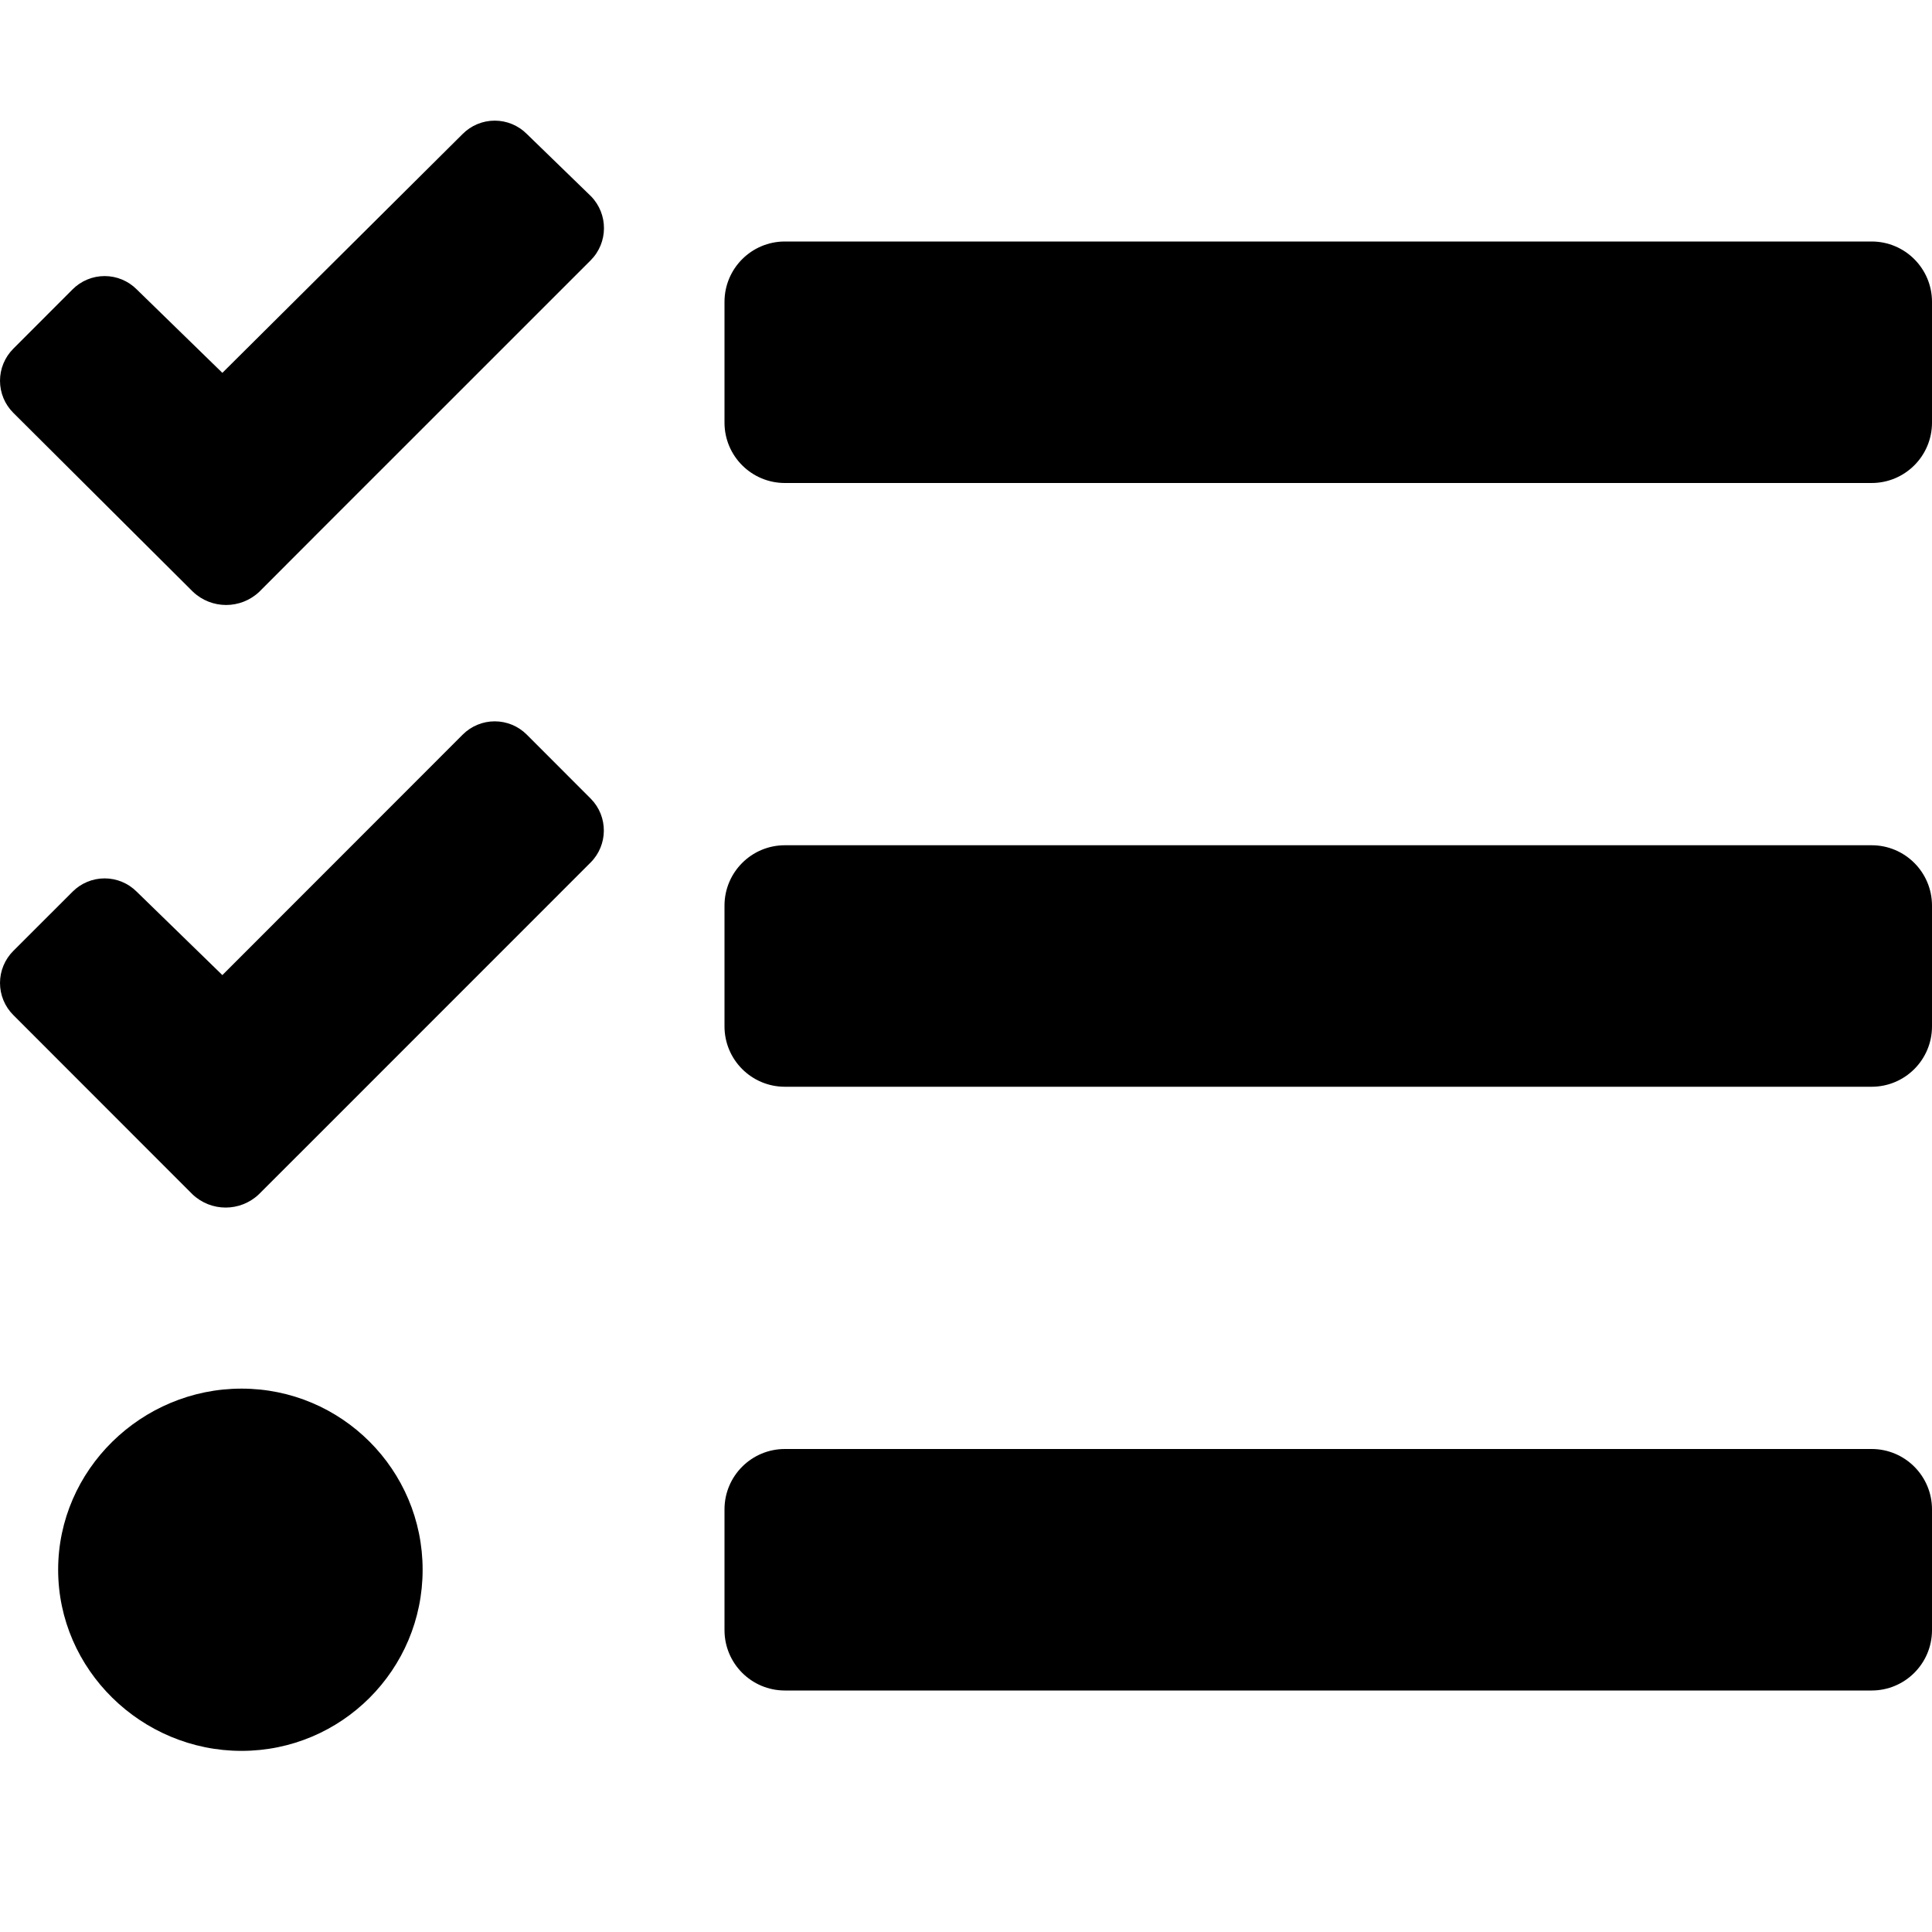
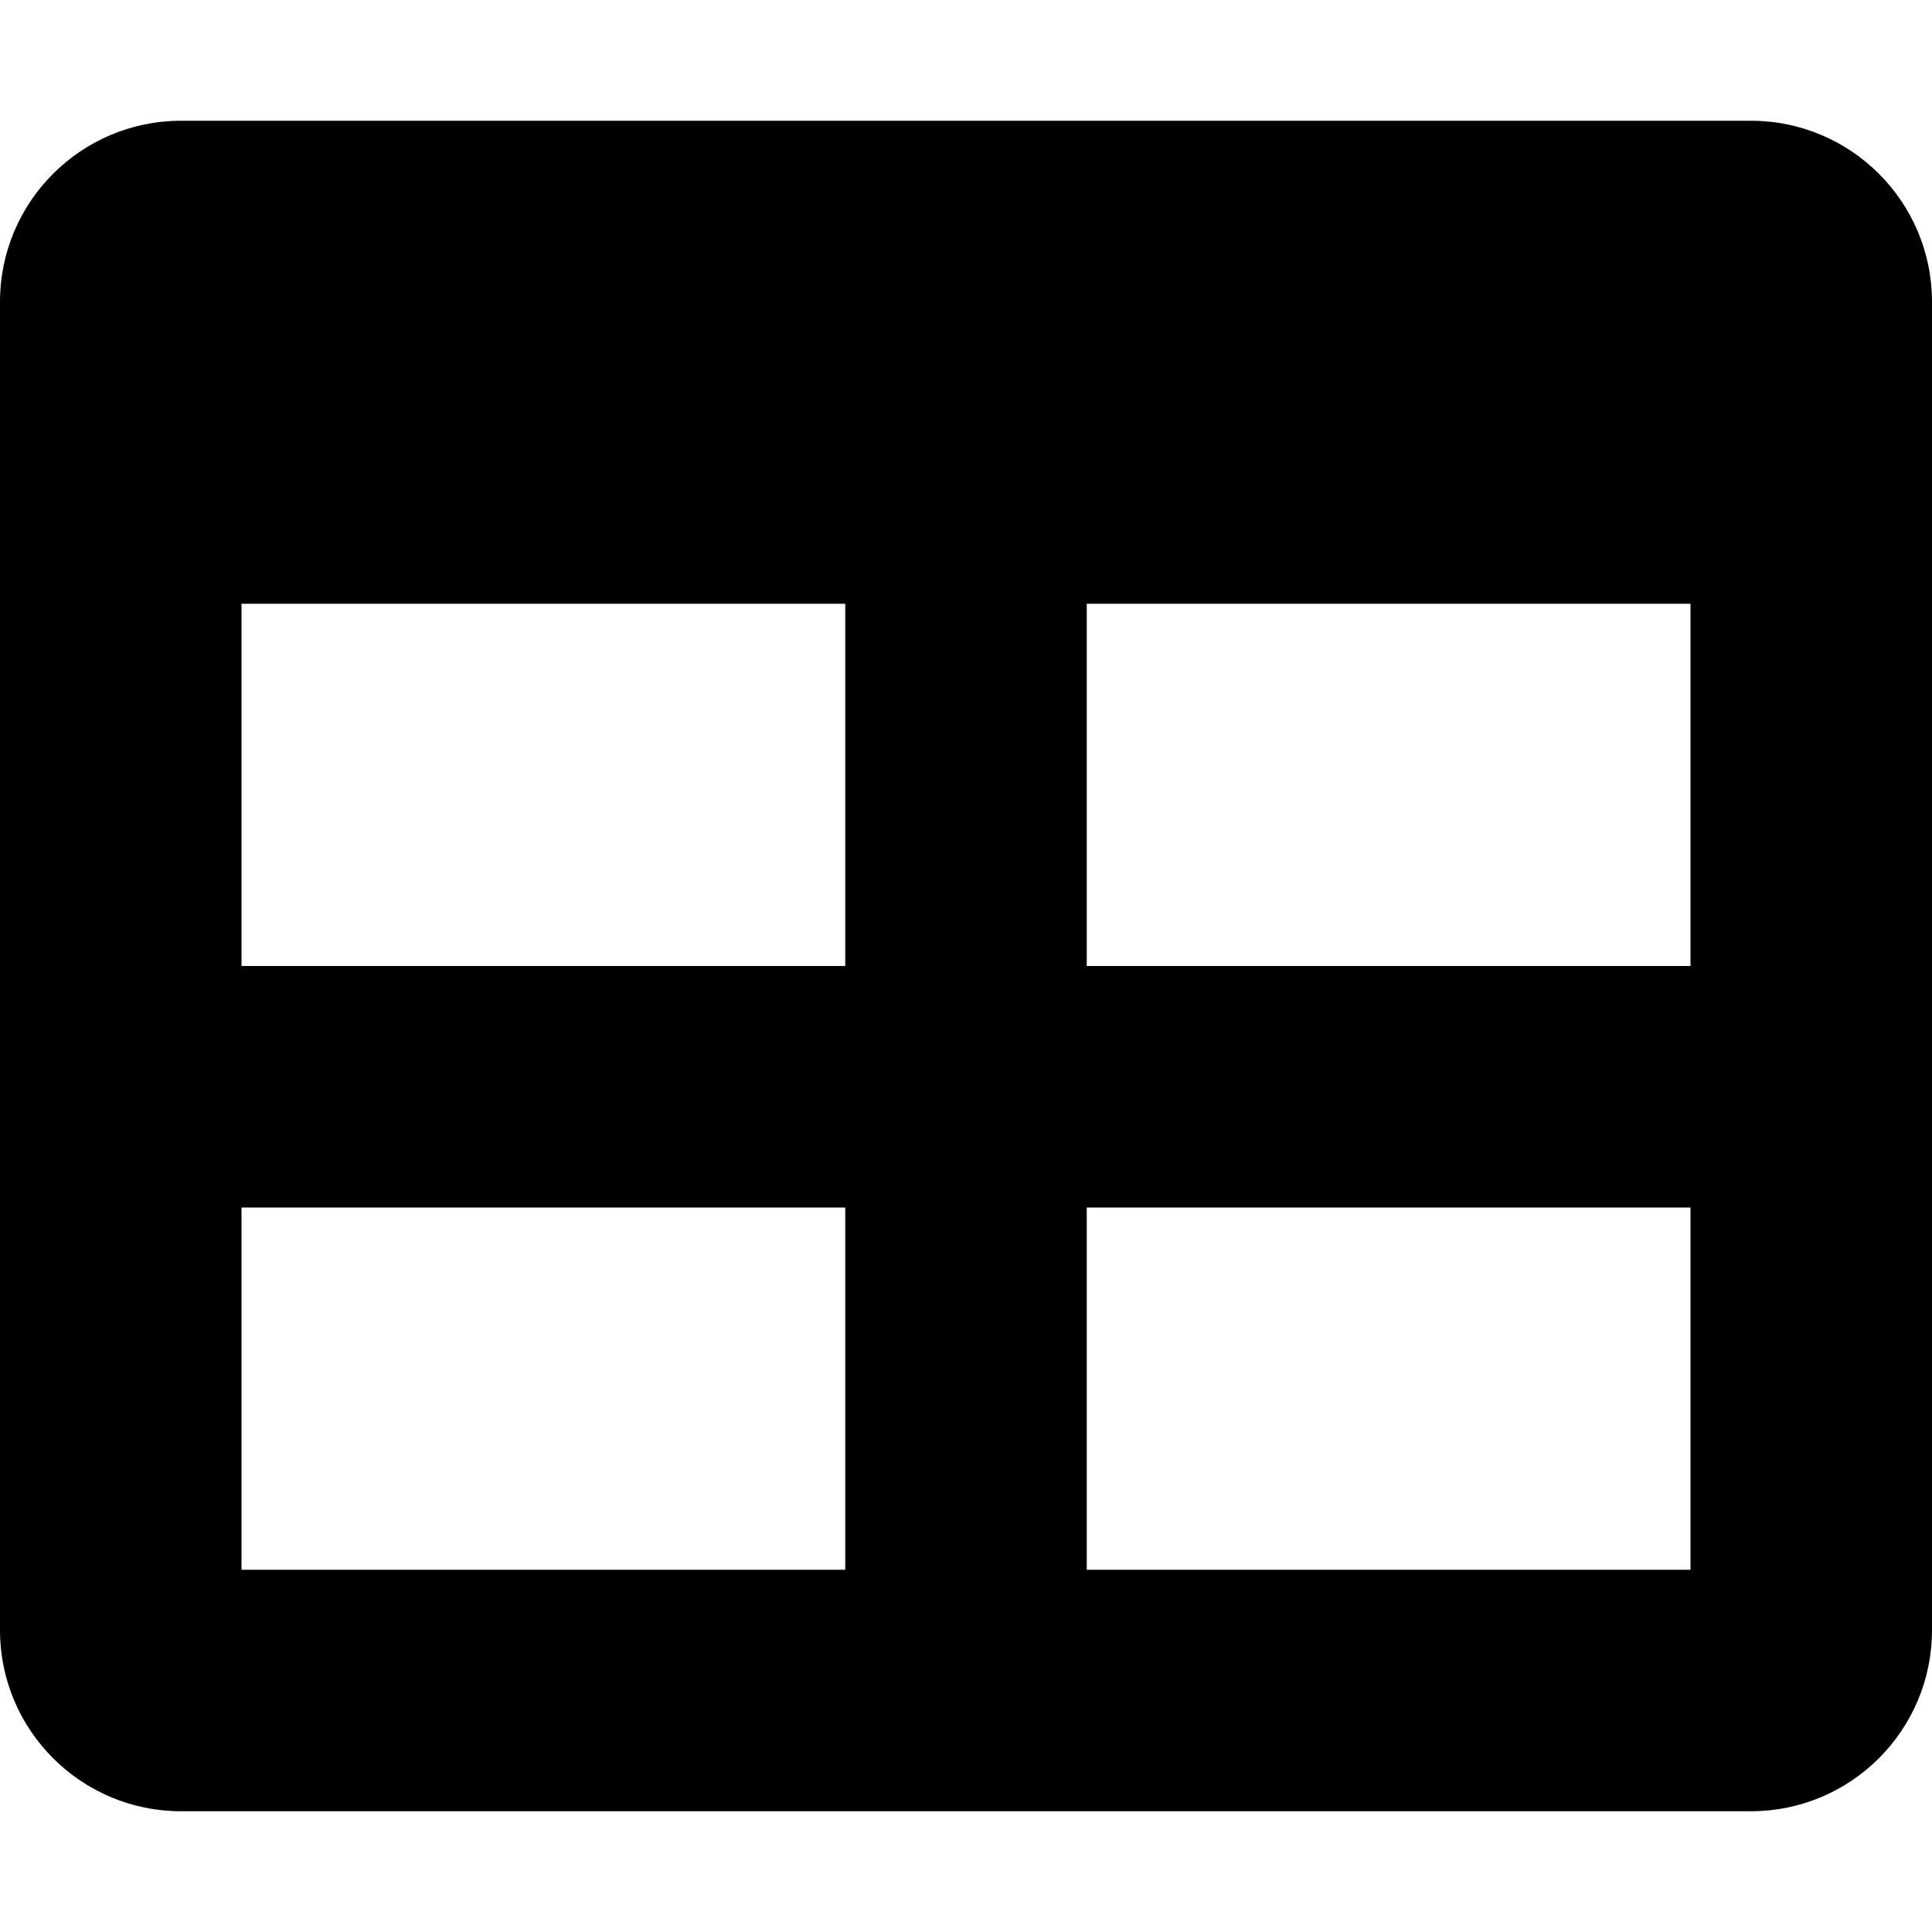
<svg xmlns="http://www.w3.org/2000/svg" viewBox="0 0 512 512">
-   <path d="M139.61 35.5a12 12 0 0 0-17 0L58.93 98.81l-22.7-22.12a12 12 0 0 0-17 0L3.53 92.41a12 12 0 0 0 0 17l47.59 47.4a12.78 12.78 0 0 0 17.61 0l15.59-15.62L156.52 69a12.09 12.09 0 0 0 .09-17zm0 159.19a12 12 0 0 0-17 0l-63.68 63.72-22.7-22.1a12 12 0 0 0-17 0L3.53 252a12 12 0 0 0 0 17L51 316.5a12.77 12.77 0 0 0 17.6 0l15.7-15.69 72.2-72.22a12 12 0 0 0 .09-16.9zM64 368c-26.49 0-48.59 21.5-48.59 48S37.53 464 64 464a48 48 0 0 0 0-96zm432 16H208a16 16 0 0 0-16 16v32a16 16 0 0 0 16 16h288a16 16 0 0 0 16-16v-32a16 16 0 0 0-16-16zm0-320H208a16 16 0 0 0-16 16v32a16 16 0 0 0 16 16h288a16 16 0 0 0 16-16V80a16 16 0 0 0-16-16zm0 160H208a16 16 0 0 0-16 16v32a16 16 0 0 0 16 16h288a16 16 0 0 0 16-16v-32a16 16 0 0 0-16-16z" />
+   <path d="M464 32H48C21.49 32 0 53.49 0 80v352c0 26.51 21.49 48 48 48h416c26.51 0 48-21.49 48-48V80c0-26.51-21.49-48-48-48zM224 416H64v-96h160v96zm0-160H64v-96h160v96zm224 160H288v-96h160v96zm0-160H288v-96h160v96z" />
</svg>
